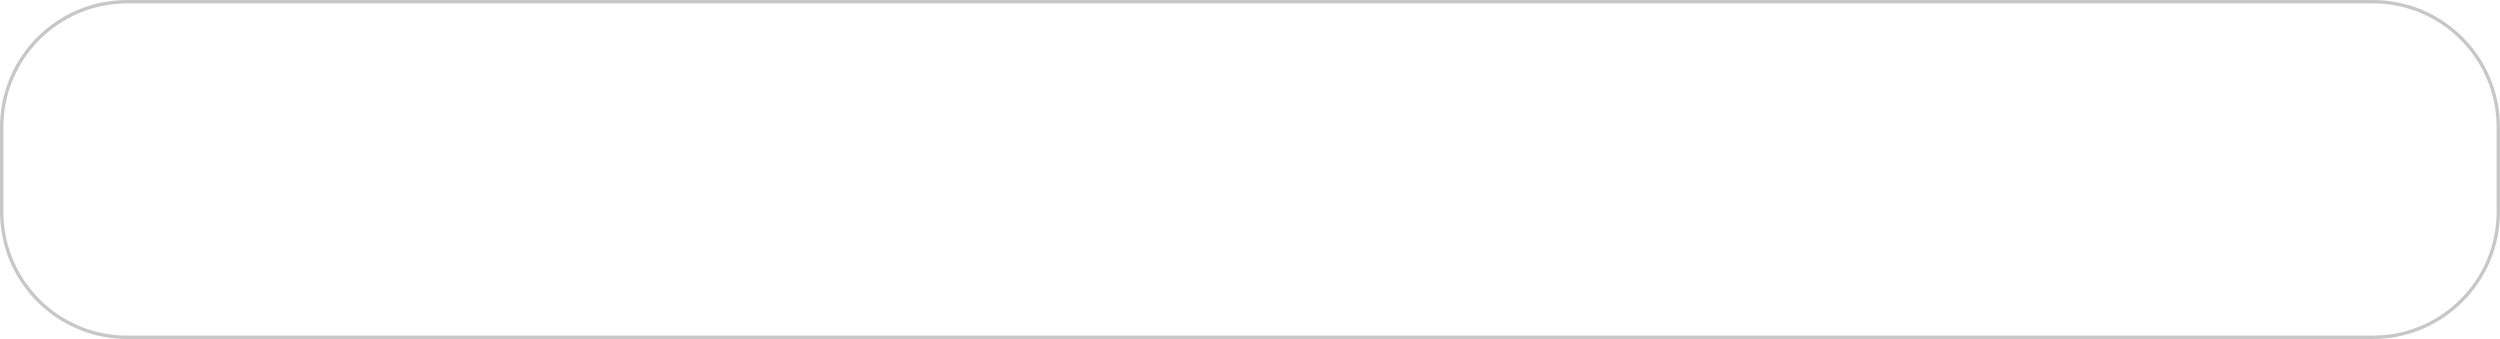
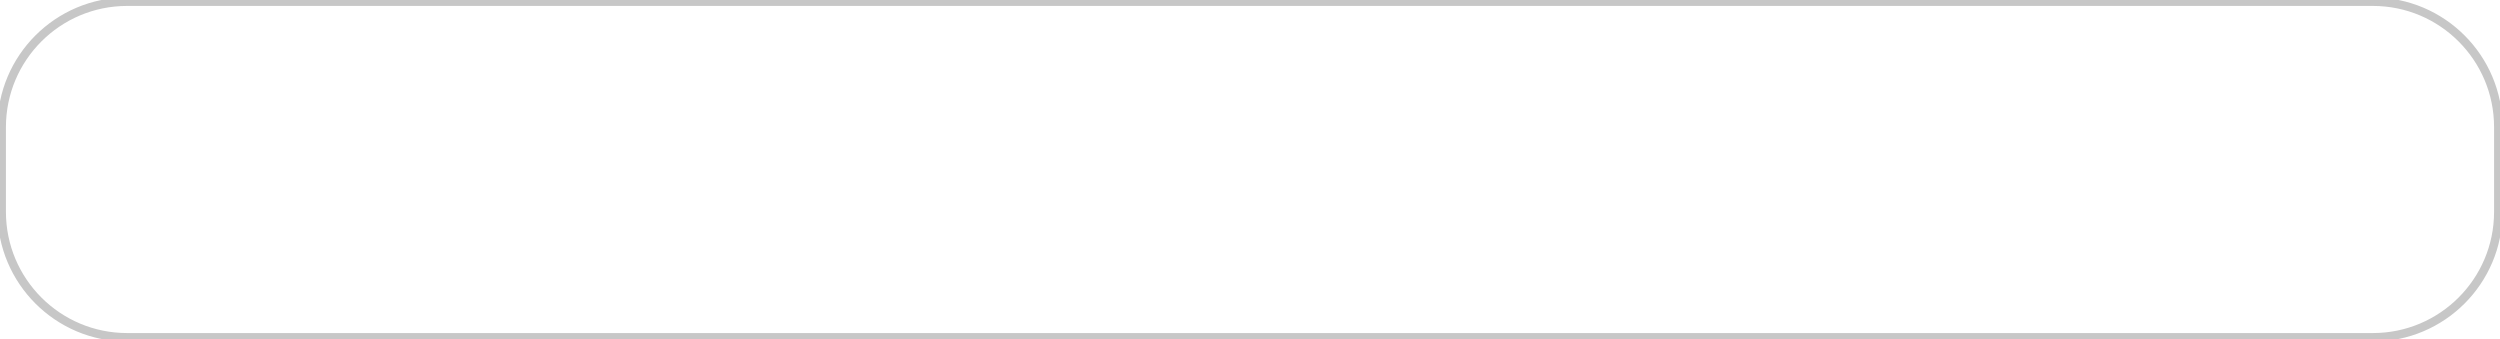
<svg xmlns="http://www.w3.org/2000/svg" width="295" height="40" viewBox="0 0 295 40">
-   <g id="Rectangle_4221" data-name="Rectangle 4221" fill="none" stroke="#c7c7c7" stroke-width="0.4">
+   <g id="Rectangle_4221" data-name="Rectangle 4221" fill="none" stroke="#c7c7c7" strokeWidth="0.4">
    <rect width="295" height="40" rx="15" stroke="none" />
    <rect x="0.2" y="0.2" width="294.6" height="39.6" rx="14.8" fill="none" />
  </g>
</svg>
